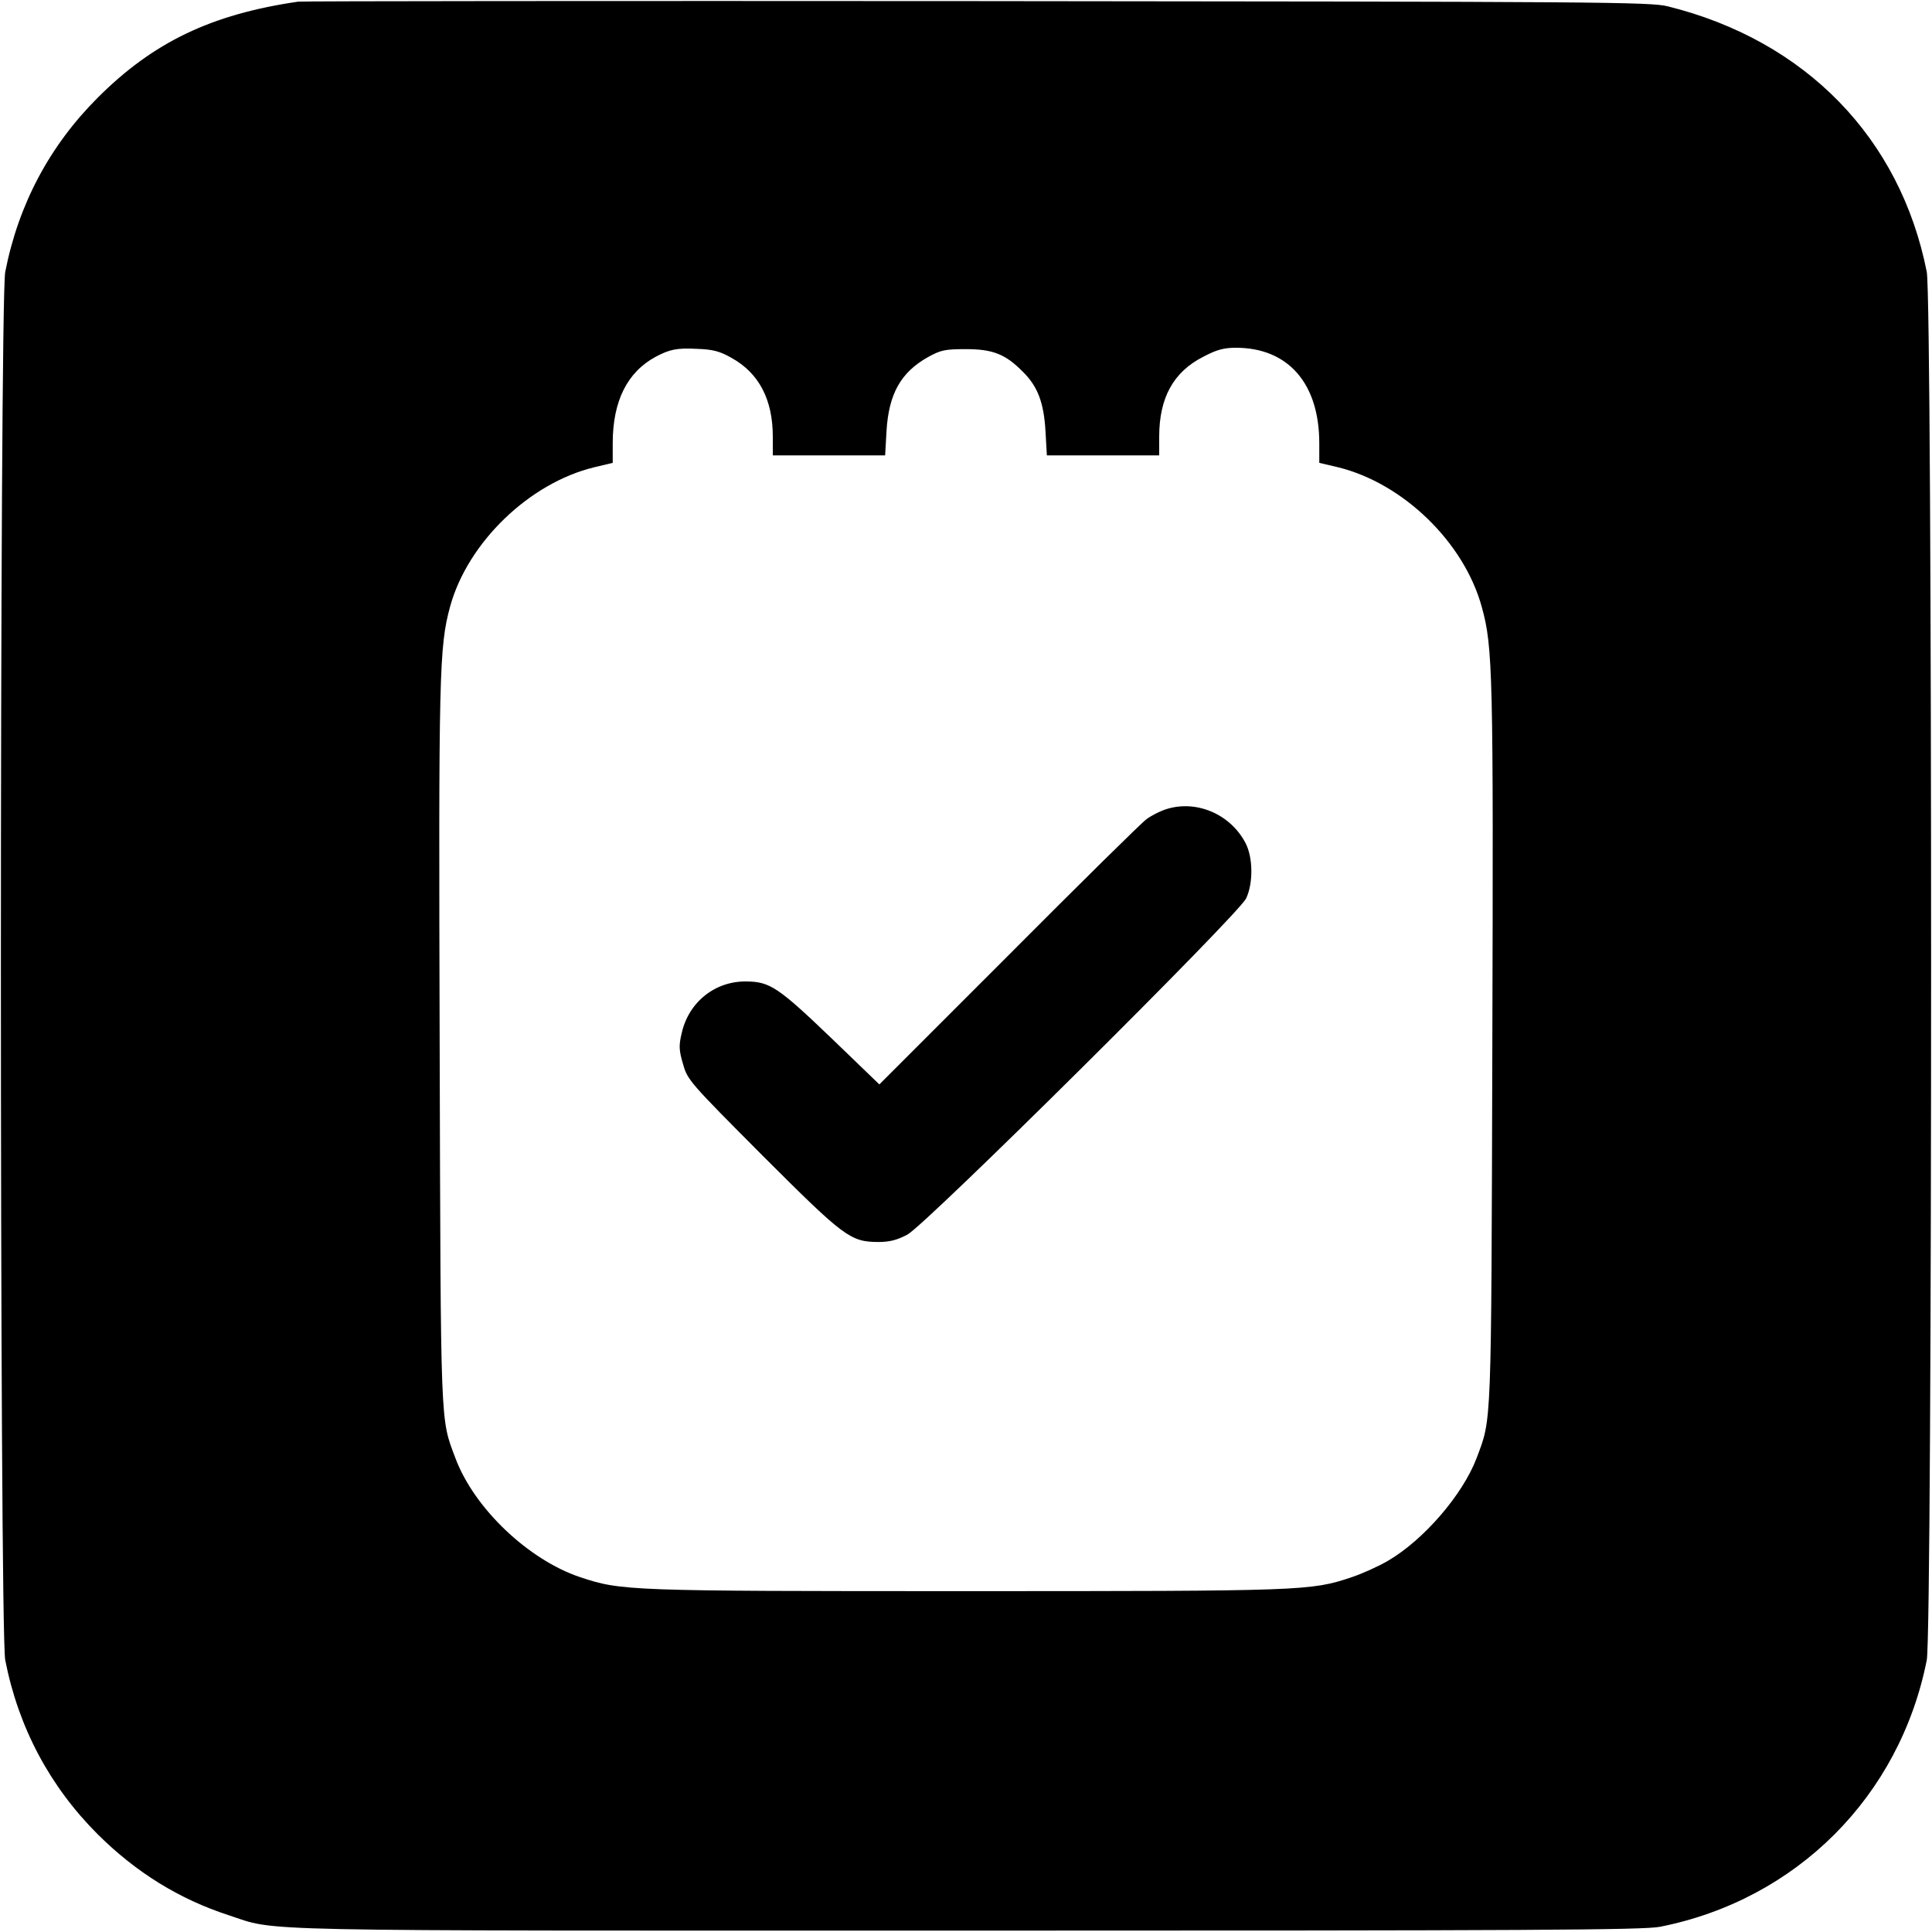
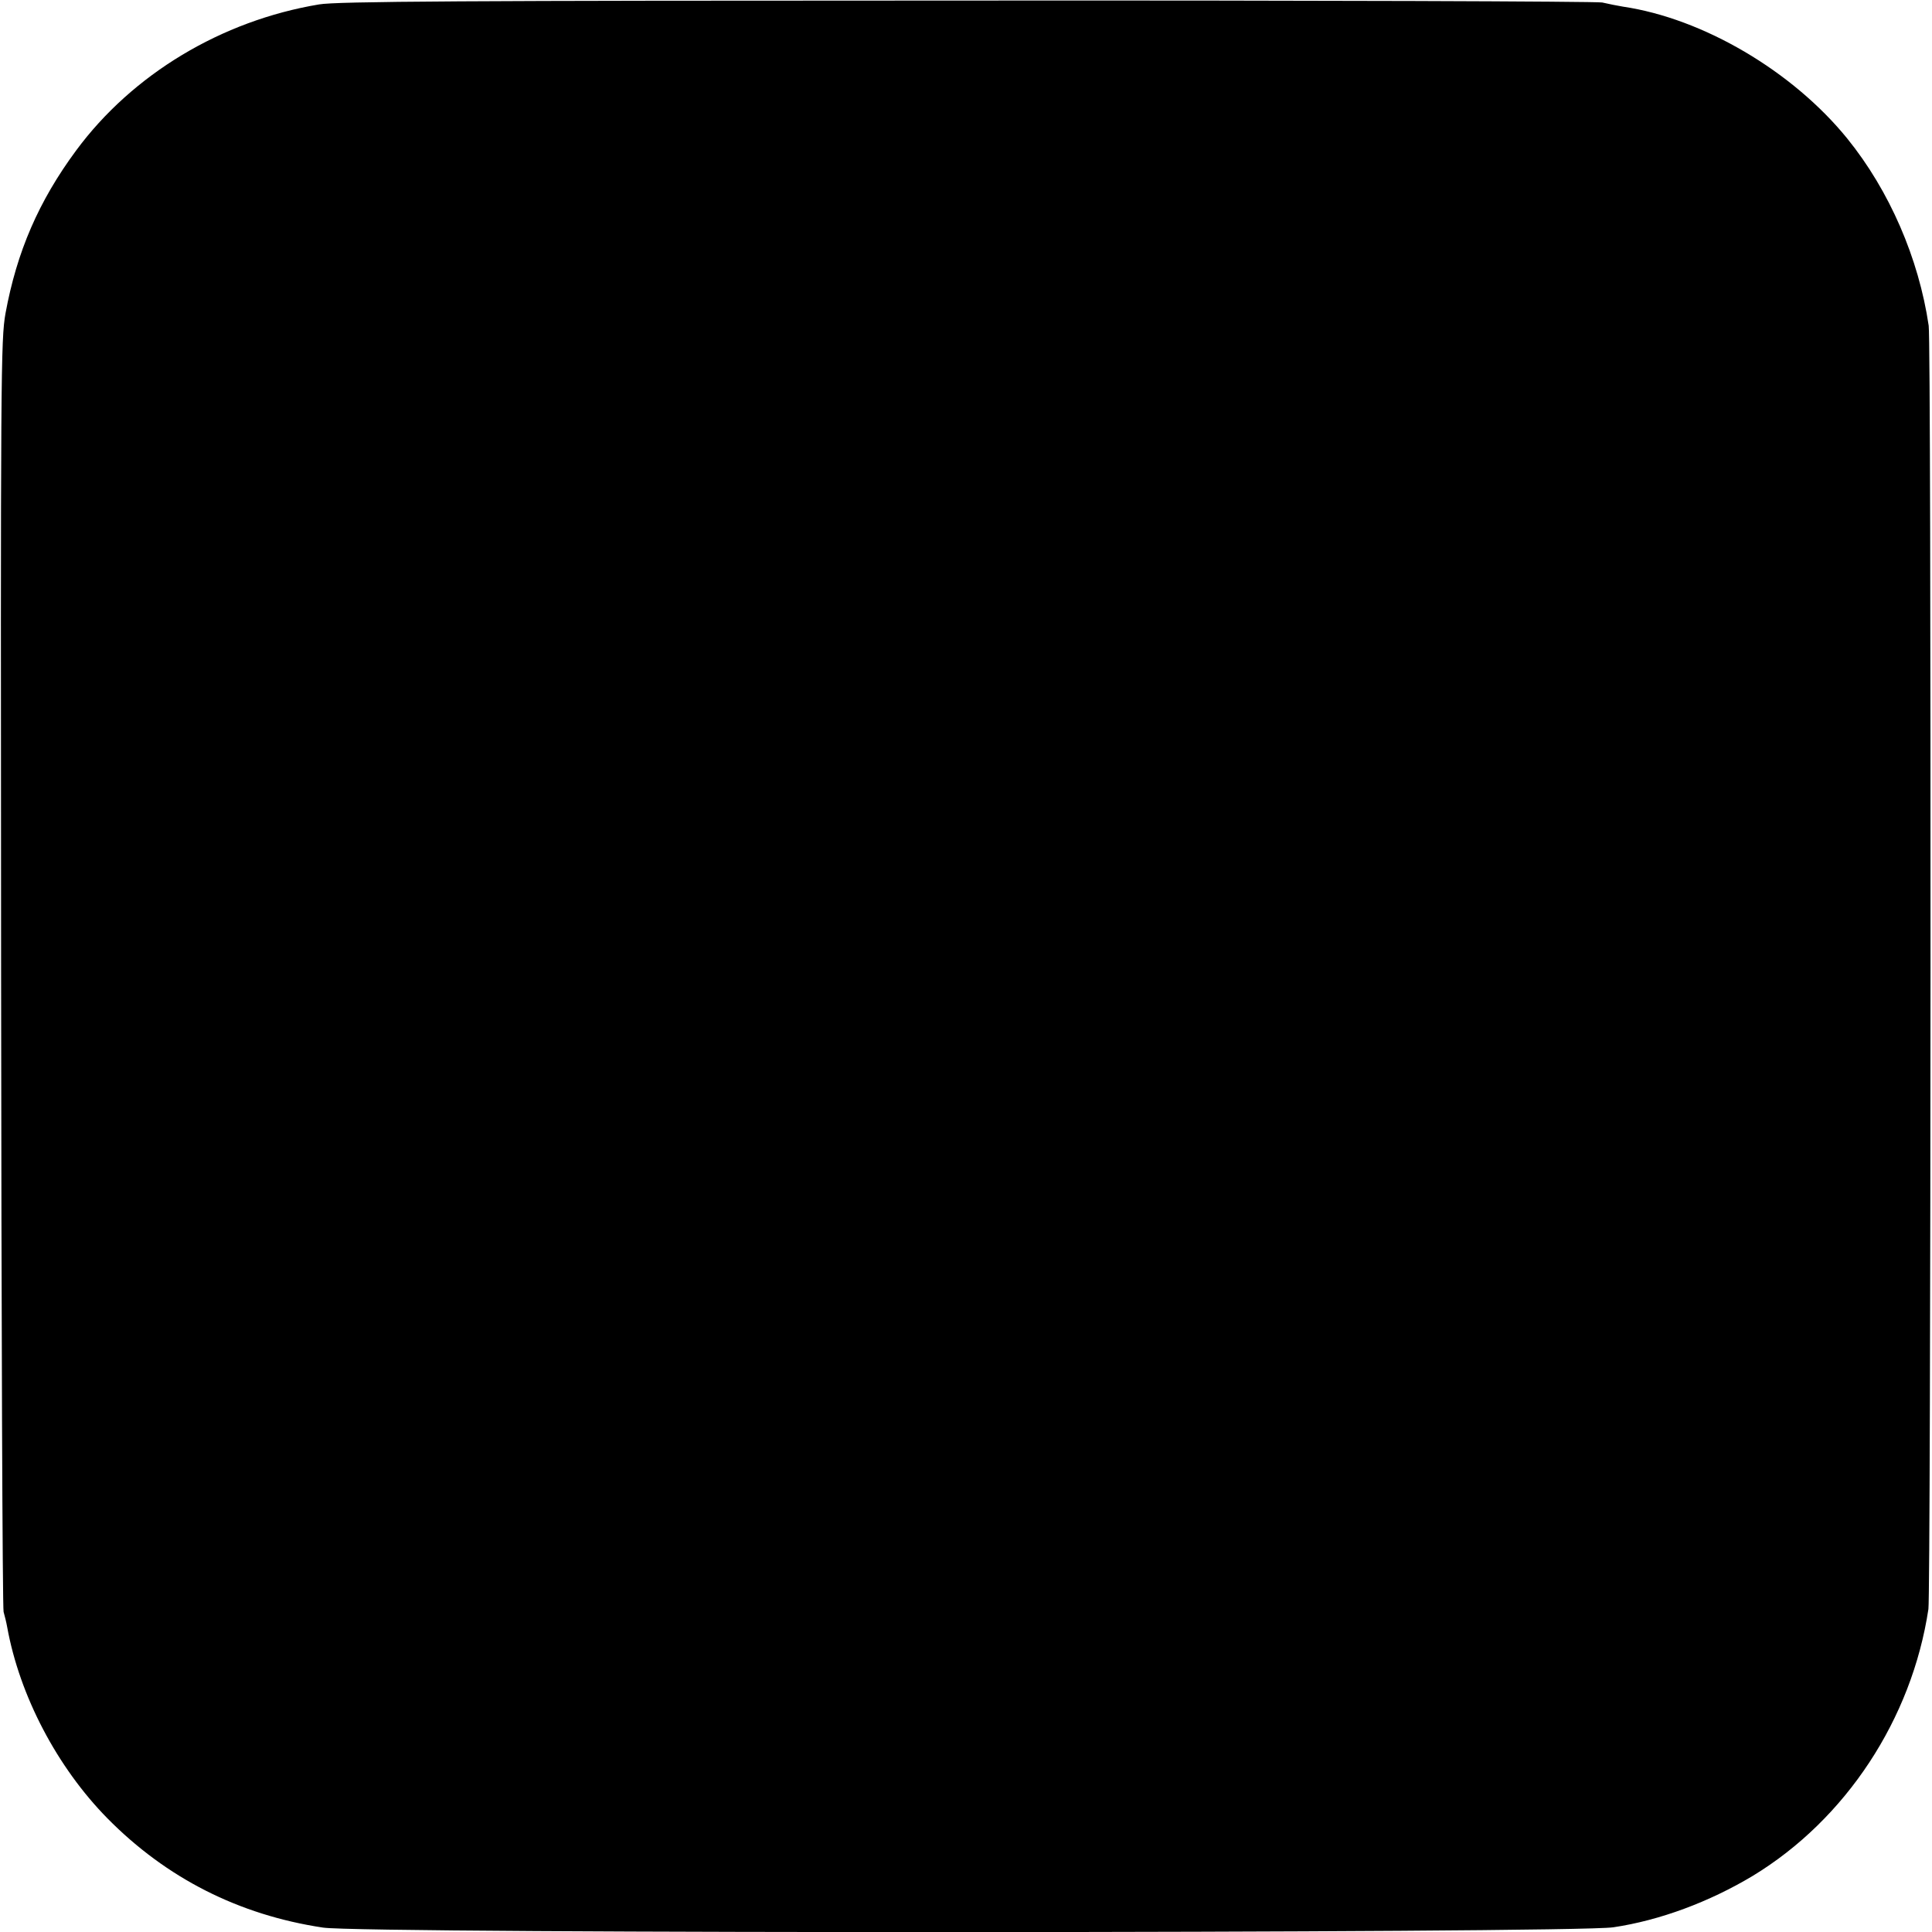
<svg xmlns="http://www.w3.org/2000/svg" version="1.0" width="700pt" height="700pt" viewBox="0 0 700 700" preserveAspectRatio="xMidYMid meet">
  <g transform="translate(0,700) scale(0.1,-0.1)" fill="#000000" stroke="none">
-     <path d="M1080 6994 c-315 -46 -525 -147 -726 -348 -174 -174 -287 -386 -335 -631 -21 -104 -21 -4926 0 -5030 48 -245 162 -458 335 -631 140 -139 296 -235 474 -293 183 -60 15 -56 2672 -56 2044 0 2456 2 2515 14 494 98 868 472 966 966 21 104 21 4926 0 5030 -96 485 -439 838 -938 962 -63 16 -246 17 -2503 19 -1339 1 -2446 0 -2460 -2z m1571 -1291 c99 -55 149 -151 149 -285 l0 -68 204 0 203 0 5 88 c8 135 52 213 150 268 47 26 62 29 138 29 97 0 143 -18 206 -82 54 -53 76 -112 82 -215 l5 -88 203 0 204 0 0 68 c0 140 51 234 159 289 49 26 75 33 119 33 189 0 302 -129 302 -346 l0 -71 68 -16 c236 -58 457 -272 521 -507 40 -144 42 -241 38 -1590 -4 -1401 -2 -1346 -57 -1493 -50 -132 -191 -296 -321 -372 -34 -20 -94 -47 -133 -60 -147 -49 -171 -50 -1396 -50 -1229 0 -1249 1 -1399 51 -187 63 -383 249 -451 431 -55 147 -53 92 -57 1493 -4 1355 -2 1446 38 1593 64 232 287 447 522 504 l67 16 0 71 c0 152 52 257 155 313 51 27 77 33 151 29 58 -2 83 -9 125 -33z" />
-     <path d="M4219 4066 c-20 -7 -49 -22 -65 -34 -16 -11 -240 -232 -498 -491 l-470 -470 -168 162 c-198 190 -228 210 -313 211 -114 2 -210 -75 -235 -187 -11 -45 -10 -63 5 -113 16 -57 24 -66 288 -331 296 -296 318 -312 418 -313 43 0 69 7 107 27 69 38 1200 1160 1227 1218 26 55 25 148 -2 200 -56 108 -184 160 -294 121z" />
+     <path d="M1156 6984 c-354 -59 -676 -253 -880 -529 -136 -184 -215 -367 -256 -590 -17 -95 -18 -213 -16 -2390 1 -1259 5 -2301 9 -2315 4 -14 10 -38 13 -55 45 -249 181 -508 363 -693 214 -217 476 -350 781 -396 144 -23 4526 -21 4675 1 169 25 348 92 505 186 338 205 577 569 637 967 9 65 11 4584 1 4650 -36 244 -142 489 -295 678 -198 244 -522 435 -813 478 -19 3 -53 10 -75 15 -23 4 -1028 8 -2305 7 -1831 0 -2280 -3 -2344 -14z" />
  </g>
</svg>
